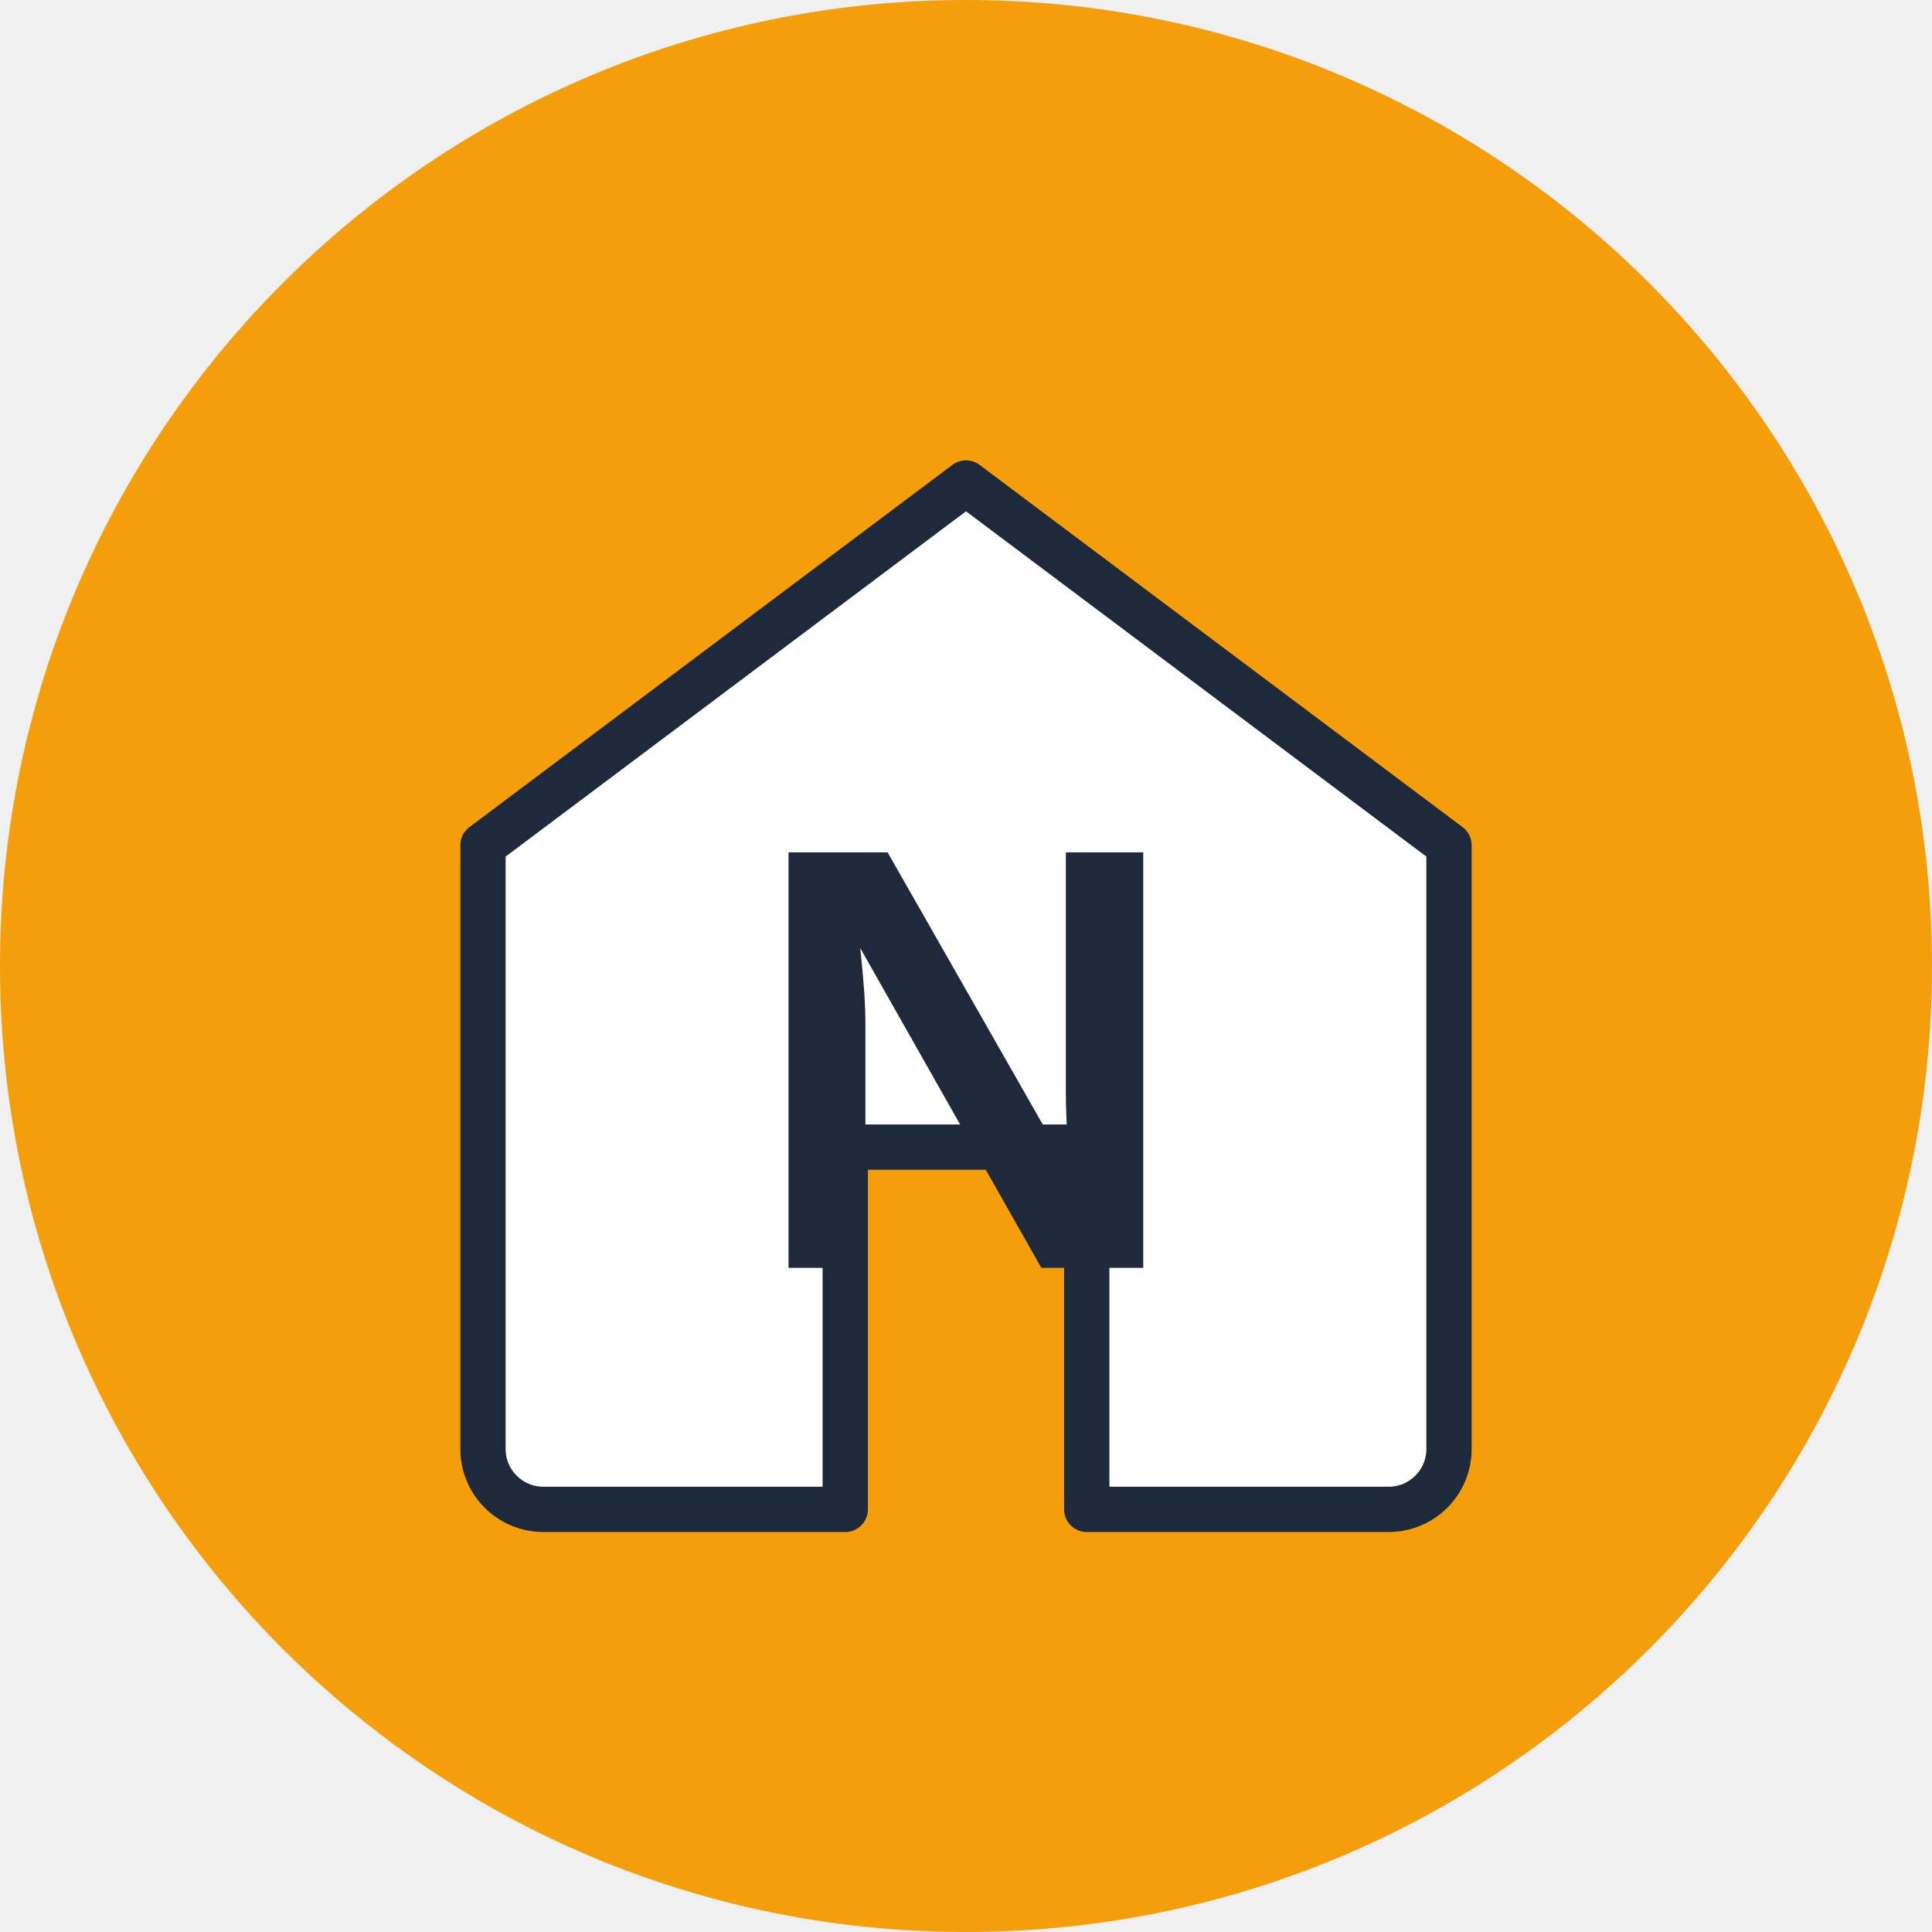
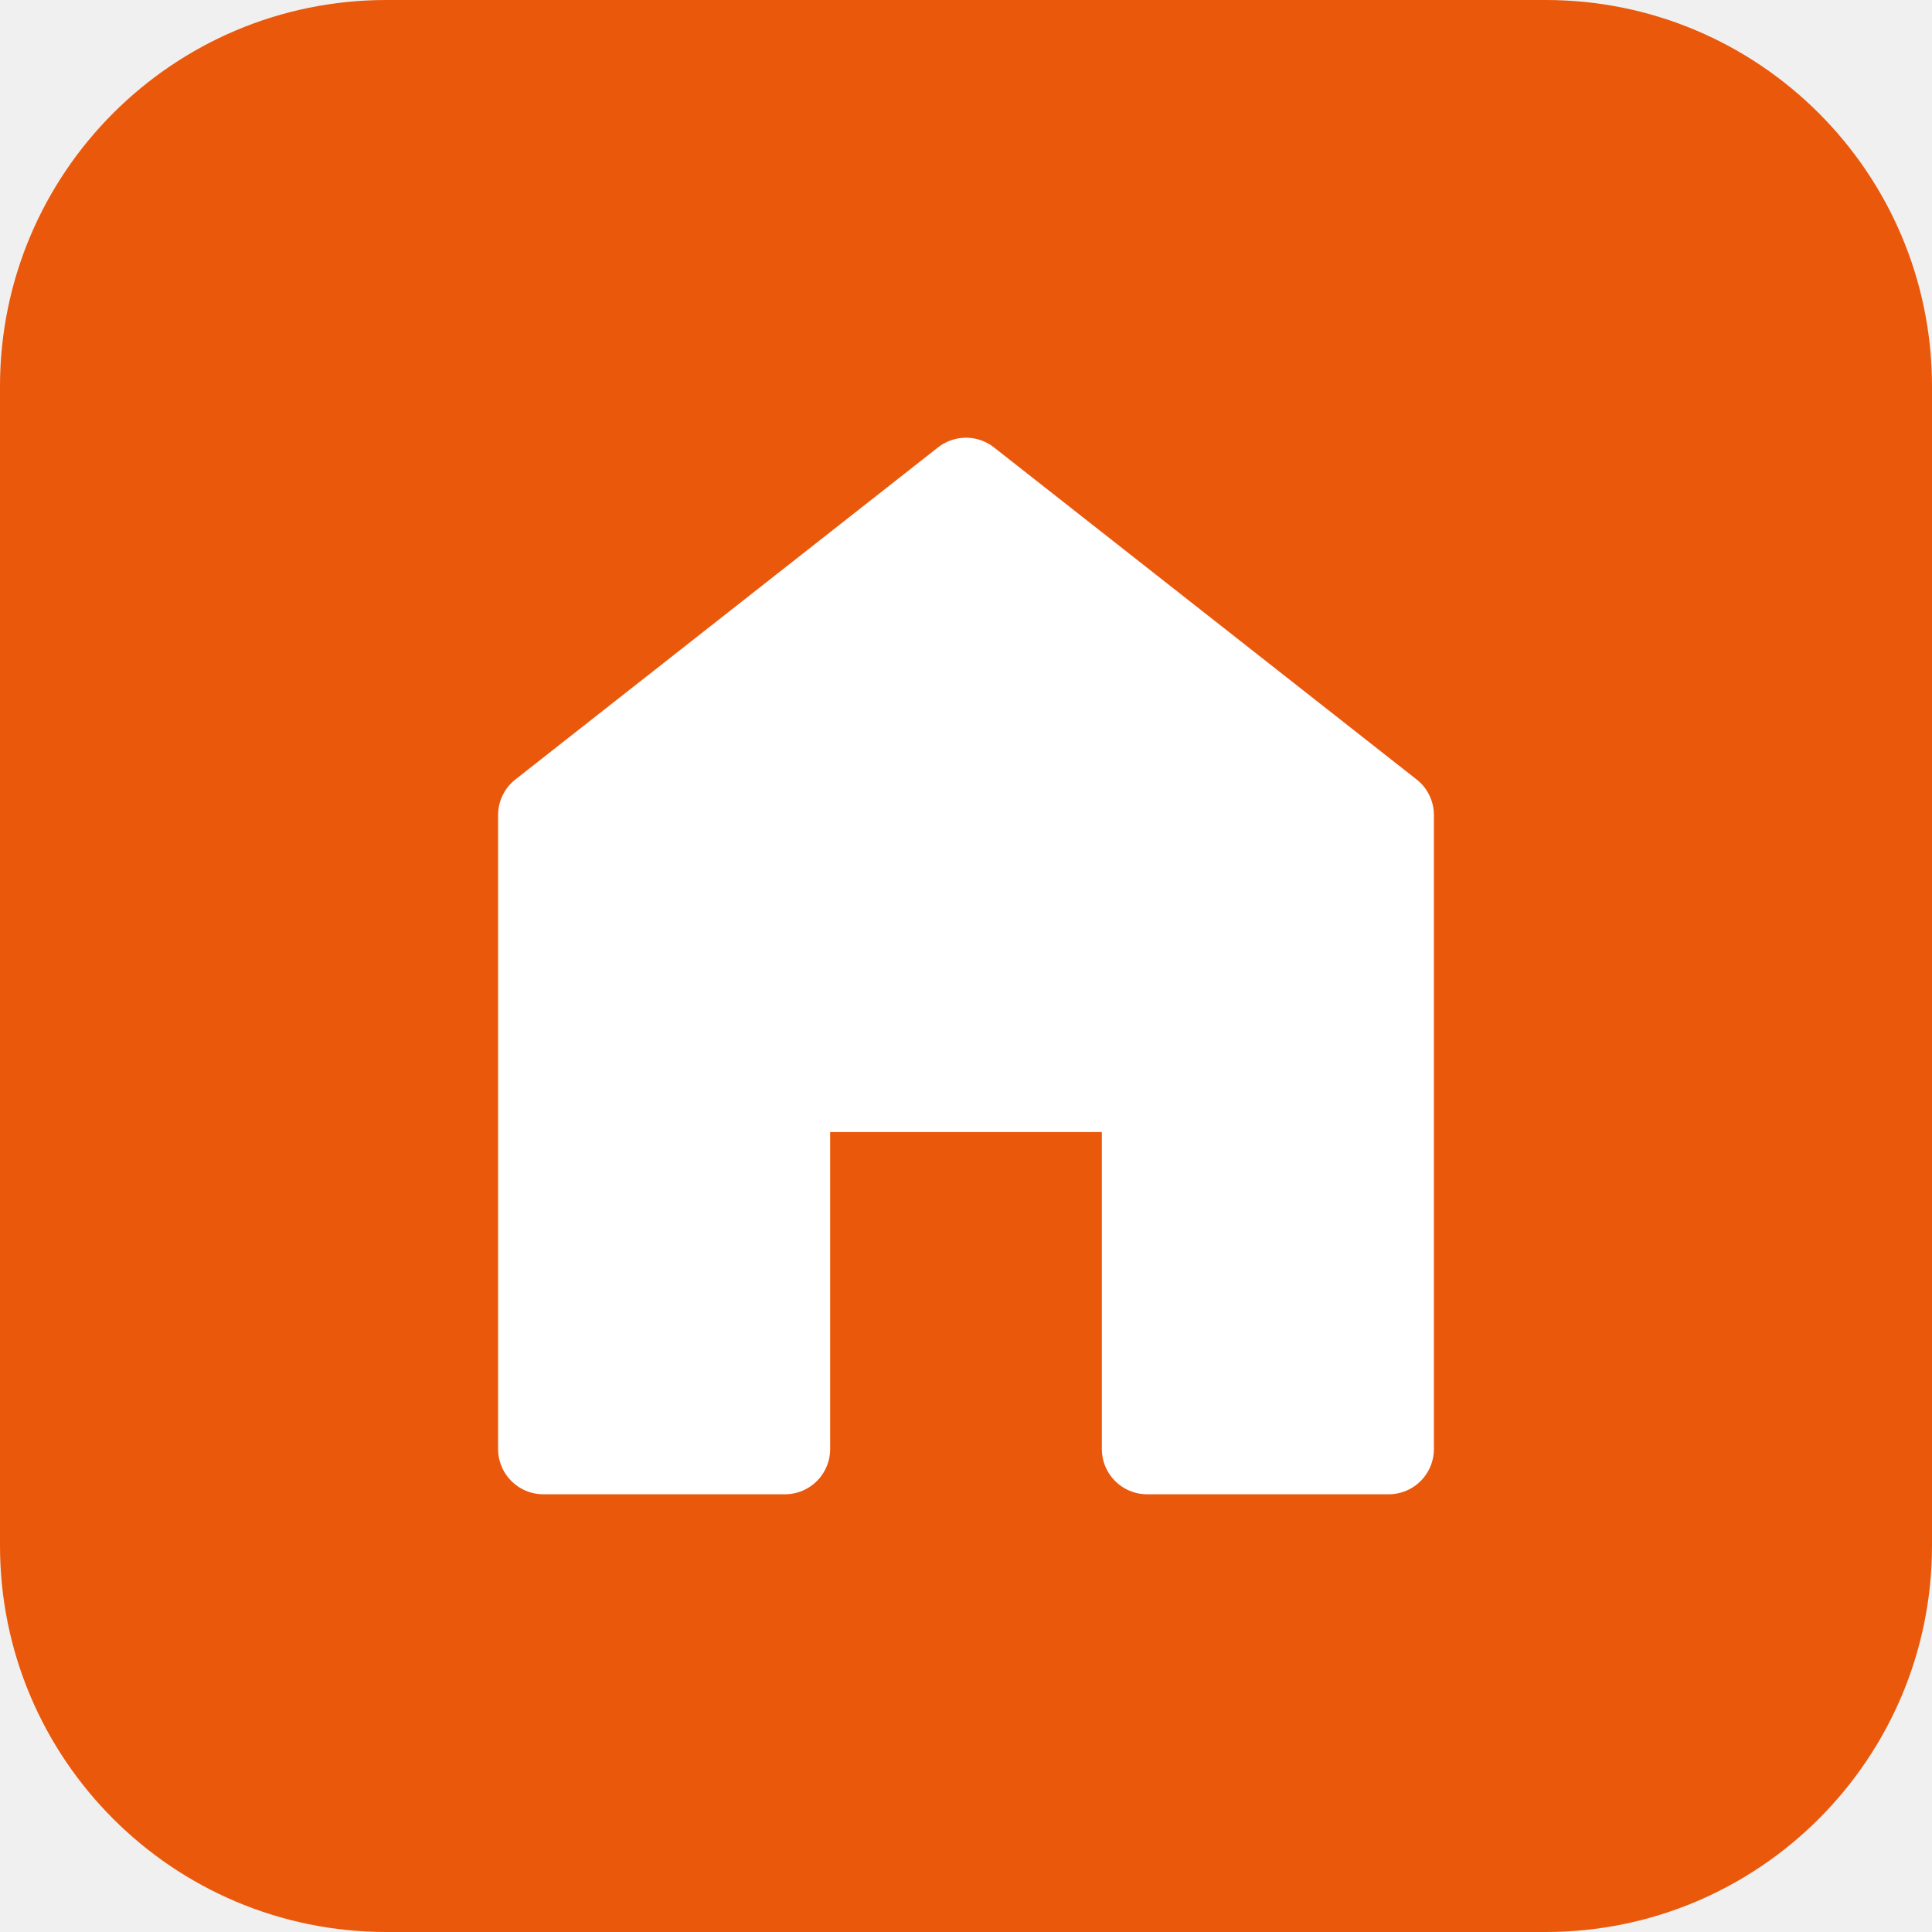
- <svg xmlns="http://www.w3.org/2000/svg" viewBox="0 0 64 64" fill="none">
-   <circle cx="32" cy="32" r="32" fill="#F59E0B" />
-   <path d="M32 16L16 28V48C16 49.105 16.895 50 18 50H28V38H36V50H46C47.105 50 48 49.105 48 48V28L32 16Z" fill="white" />
-   <path d="M32 16L16 28V48C16 49.105 16.895 50 18 50H28V38H36V50H46C47.105 50 48 49.105 48 48V28L32 16Z" stroke="#1E293B" stroke-width="1.5" stroke-linejoin="round" />
-   <text x="32" y="42" font-family="Arial, sans-serif" font-size="20" font-weight="bold" fill="#1E293B" text-anchor="middle">N</text>
+ <svg xmlns="http://www.w3.org/2000/svg" width="32" height="32" viewBox="0 0 32 32" fill="none">
+   <rect width="32" height="32" rx="6.4" fill="#ea580c" />
+   <path d="M16 8L9 13.5V24H13V18H19V24H23V13.5L16 8Z" fill="white" stroke="white" stroke-width="1.5" stroke-linejoin="round" />
</svg>
